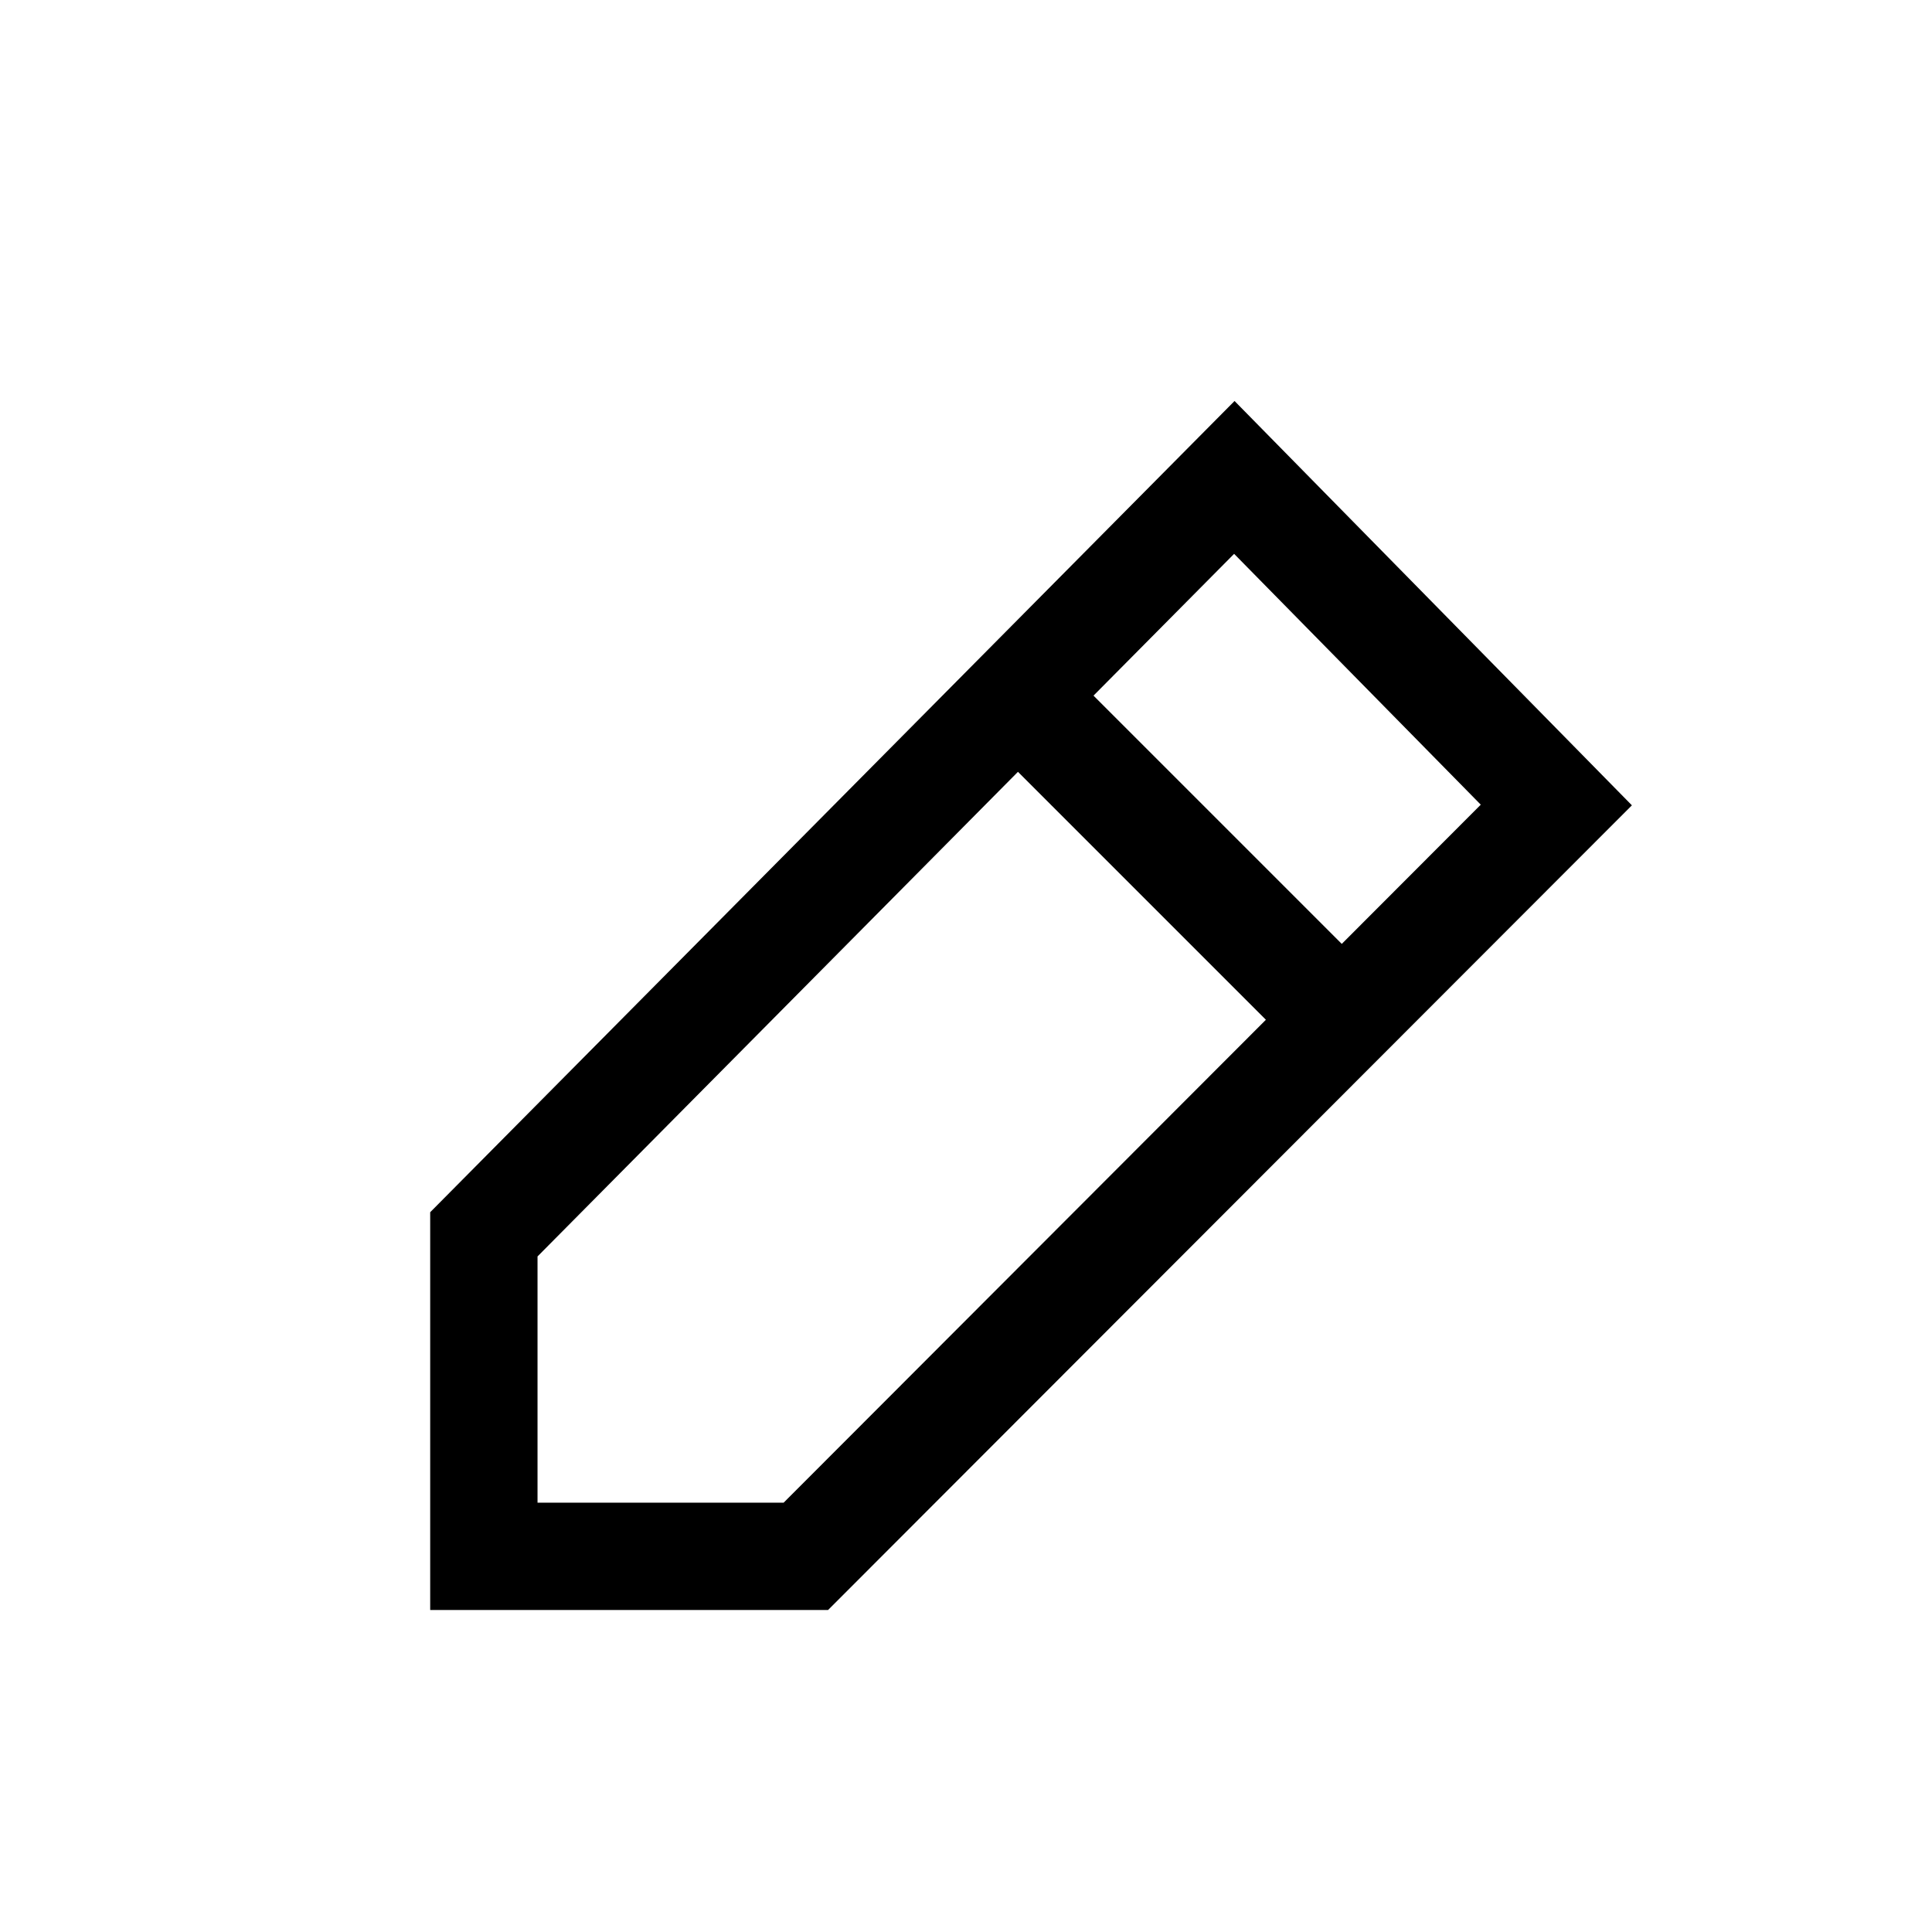
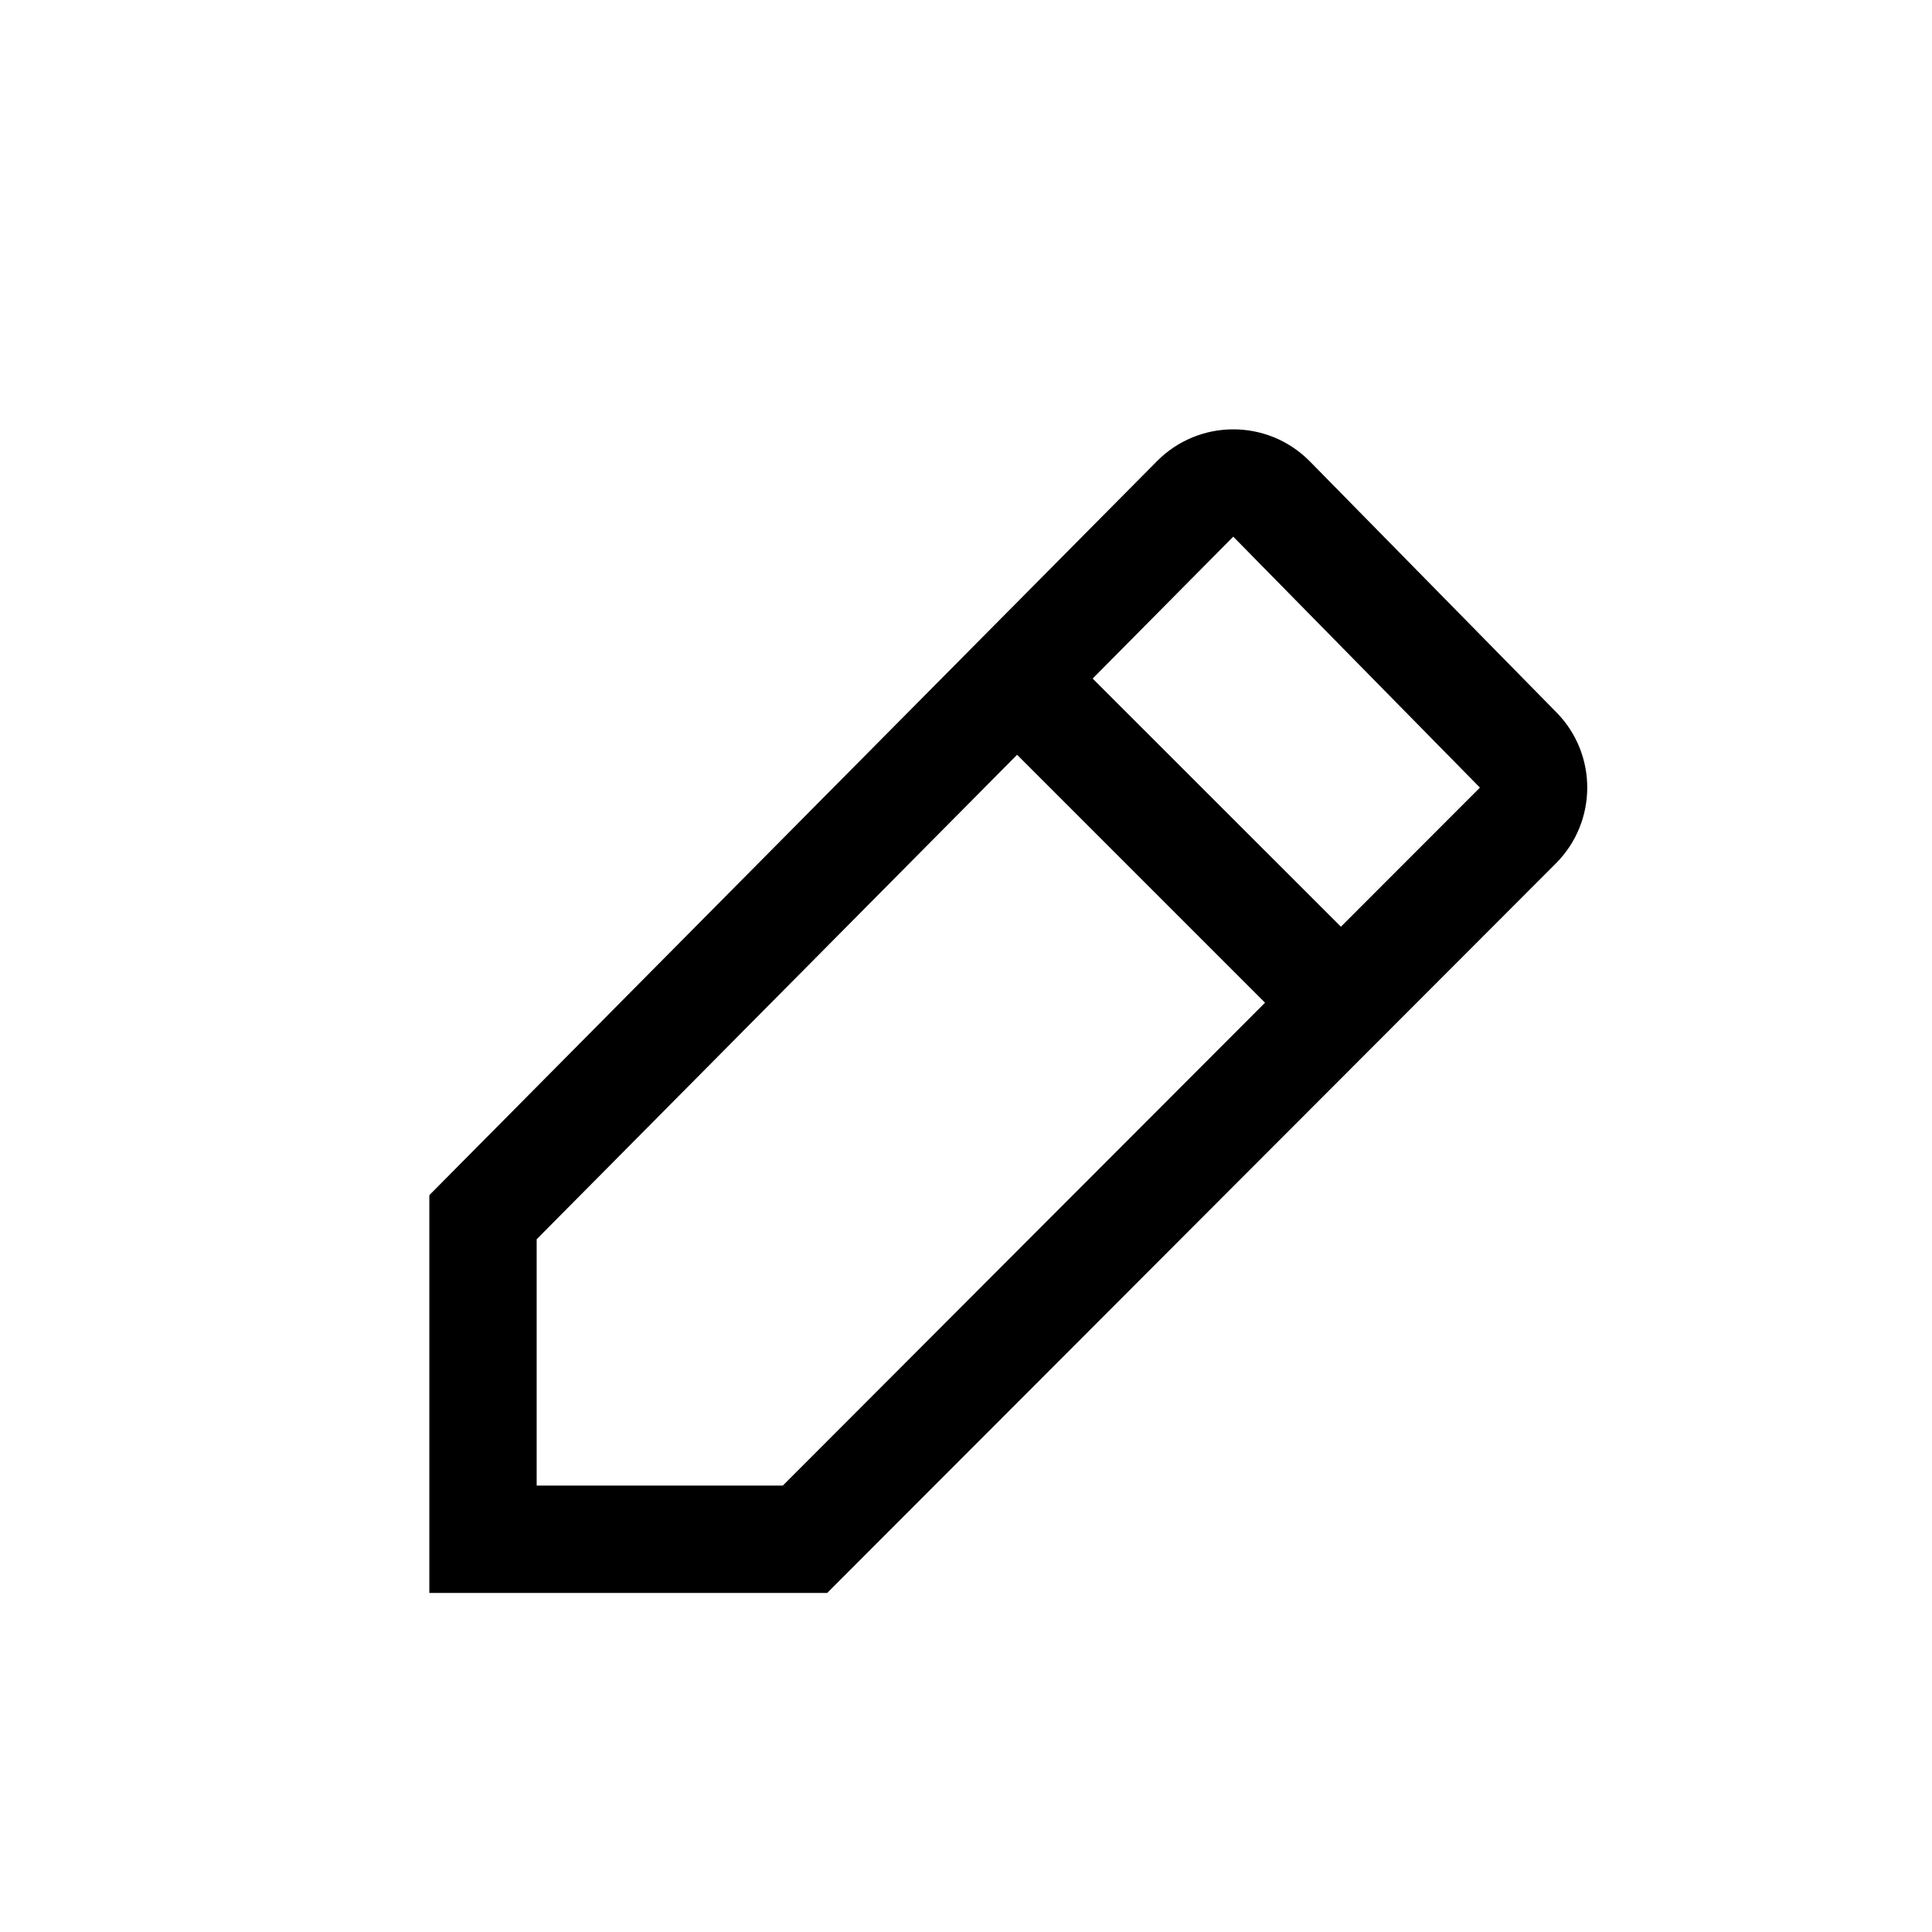
<svg xmlns="http://www.w3.org/2000/svg" width="18" height="18" viewBox="0 0 18 18">
-   <path d="M11.502,3.736 L15.204,7.503 L7.715,15 L4.008,15 L4.008,11.294 L11.502,3.736 Z M11.794,9.501 L9.484,7.191 L5.008,11.706 L5.008,14 L7.301,14 L11.794,9.501 Z M12.501,8.794 L13.796,7.497 L11.498,5.16 L10.188,6.481 L12.501,8.794 Z" />
+   <path d="M12.204,4.299 L14.501,6.637 C14.886,7.028 14.883,7.656 14.496,8.044 L7.707,14.841 L4,14.841 L4,11.135 L10.78,4.296 C11.169,3.904 11.802,3.901 12.195,4.29 C12.198,4.293 12.201,4.296 12.204,4.299 Z M11.786,9.342 L9.476,7.032 L5,11.546 L5,13.841 L7.293,13.841 L11.786,9.342 Z M12.493,8.634 L13.788,7.338 L11.49,5 L10.18,6.322 L12.493,8.634 Z" />
</svg>
